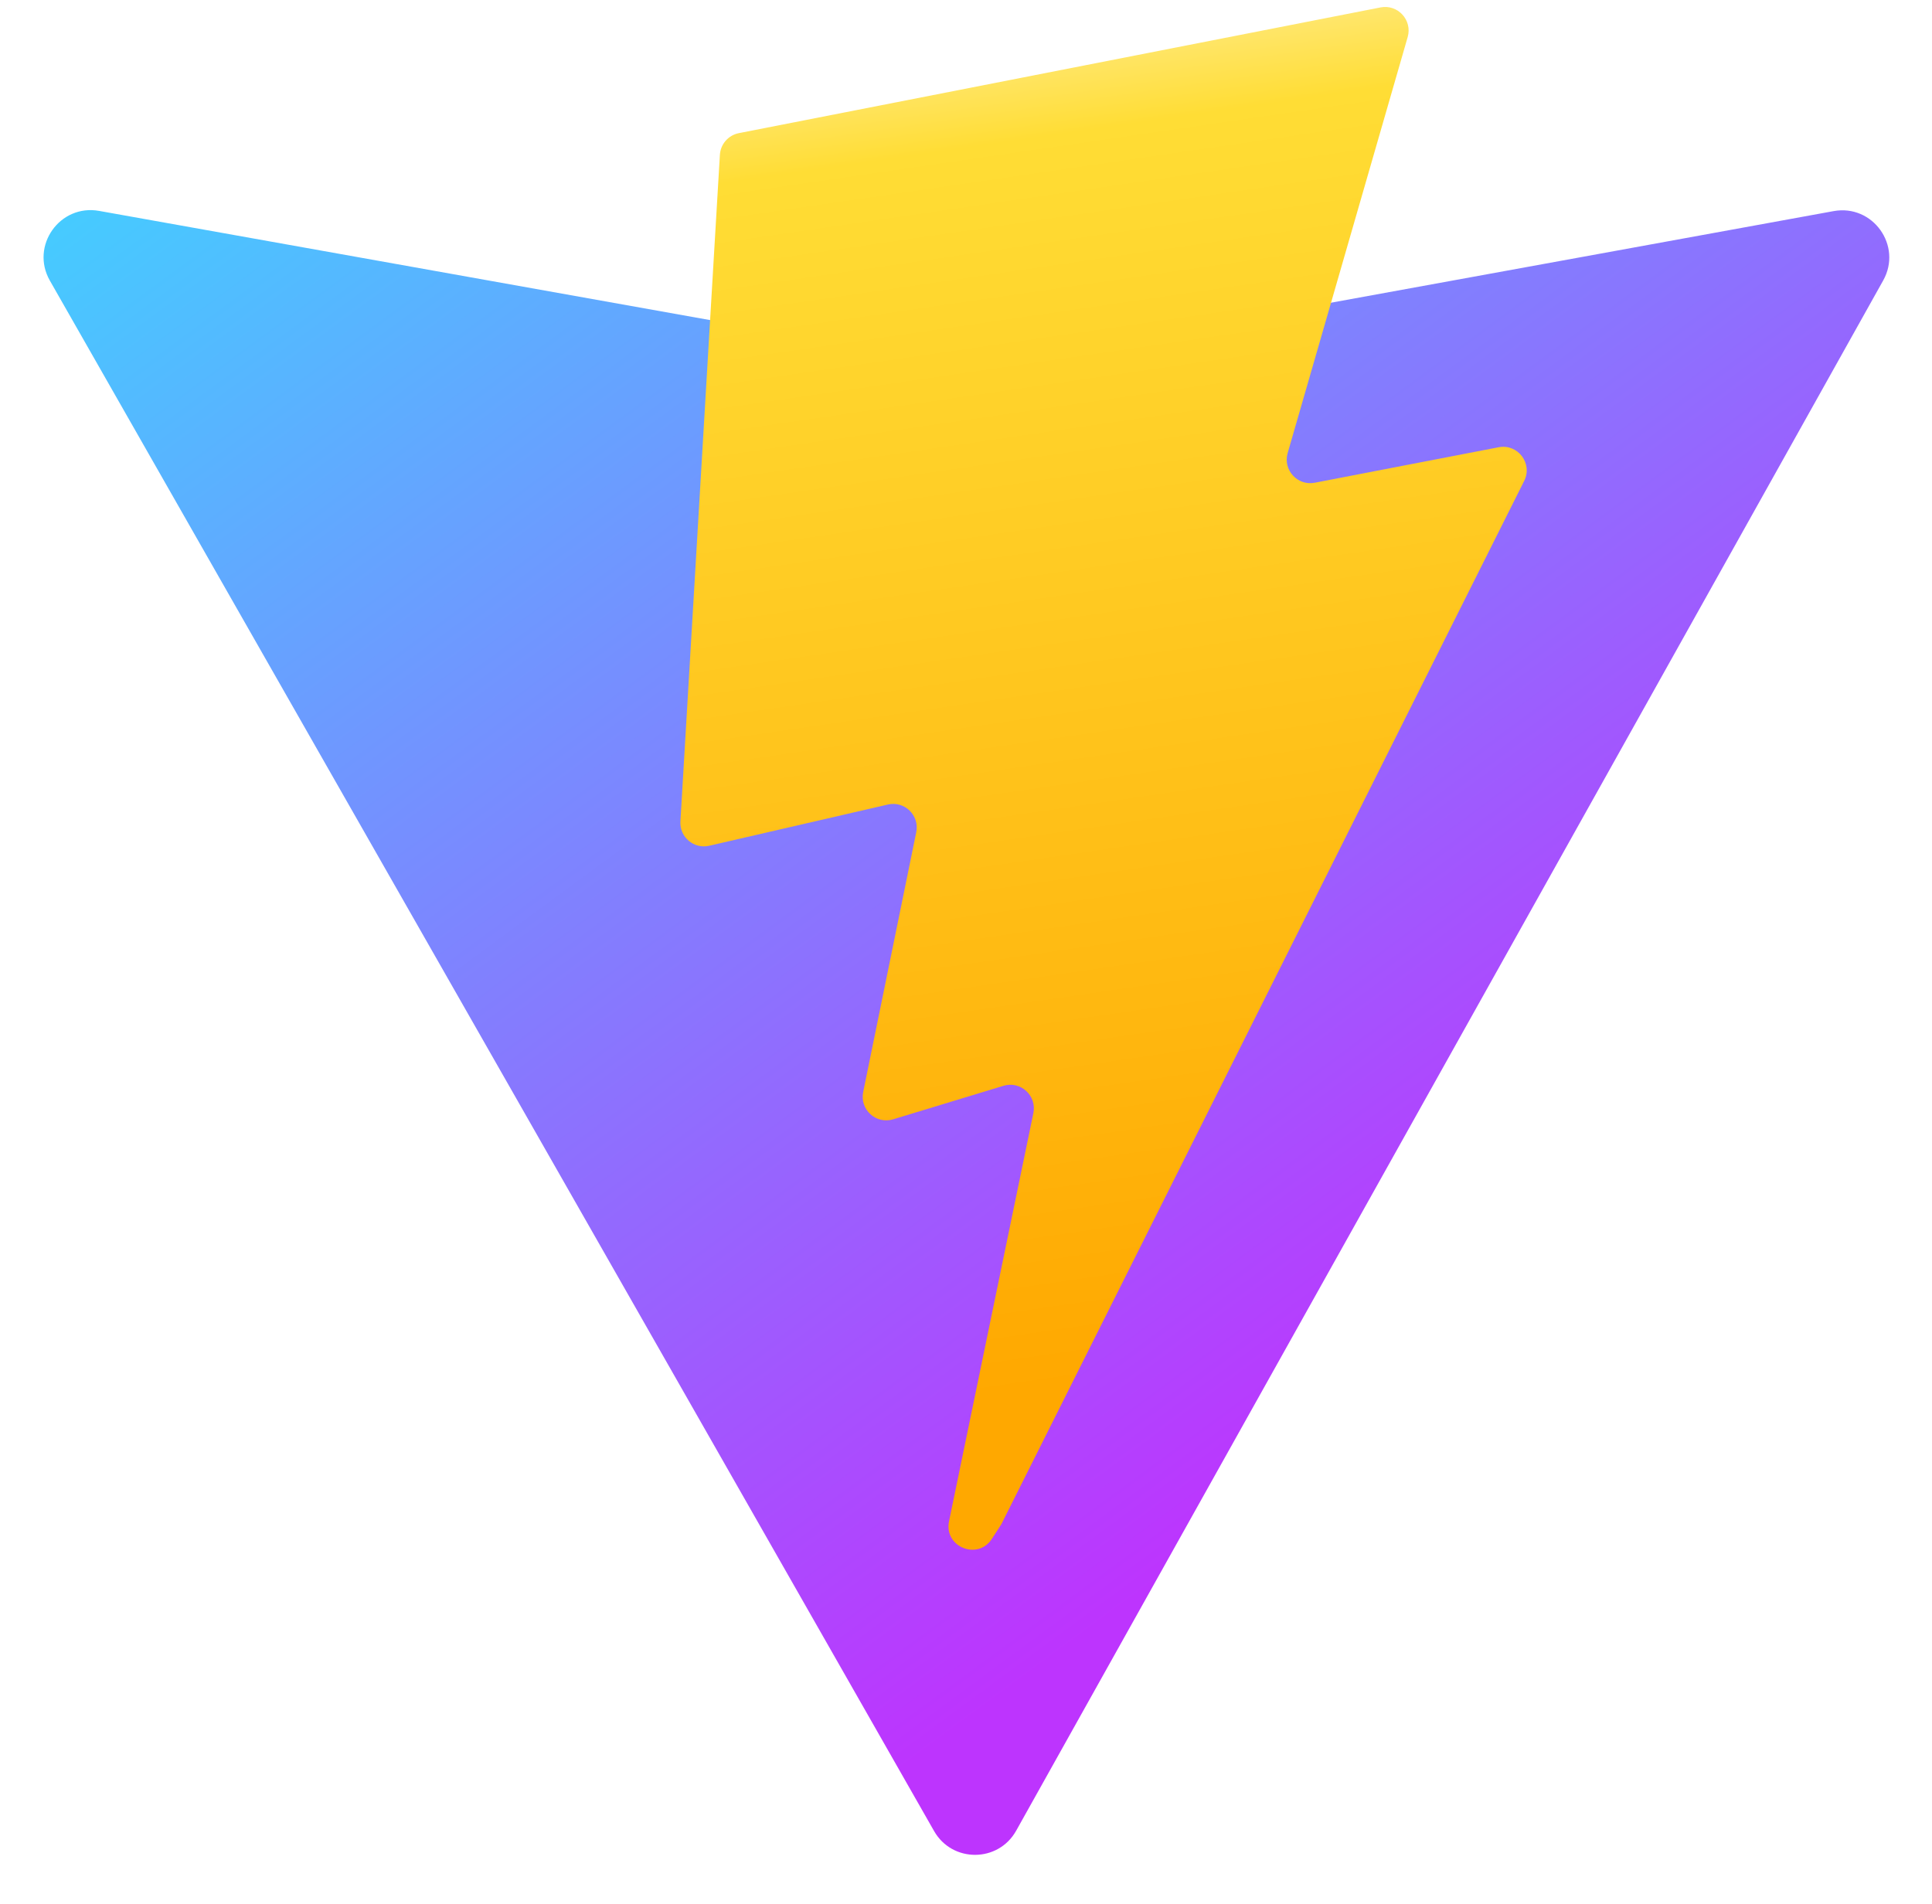
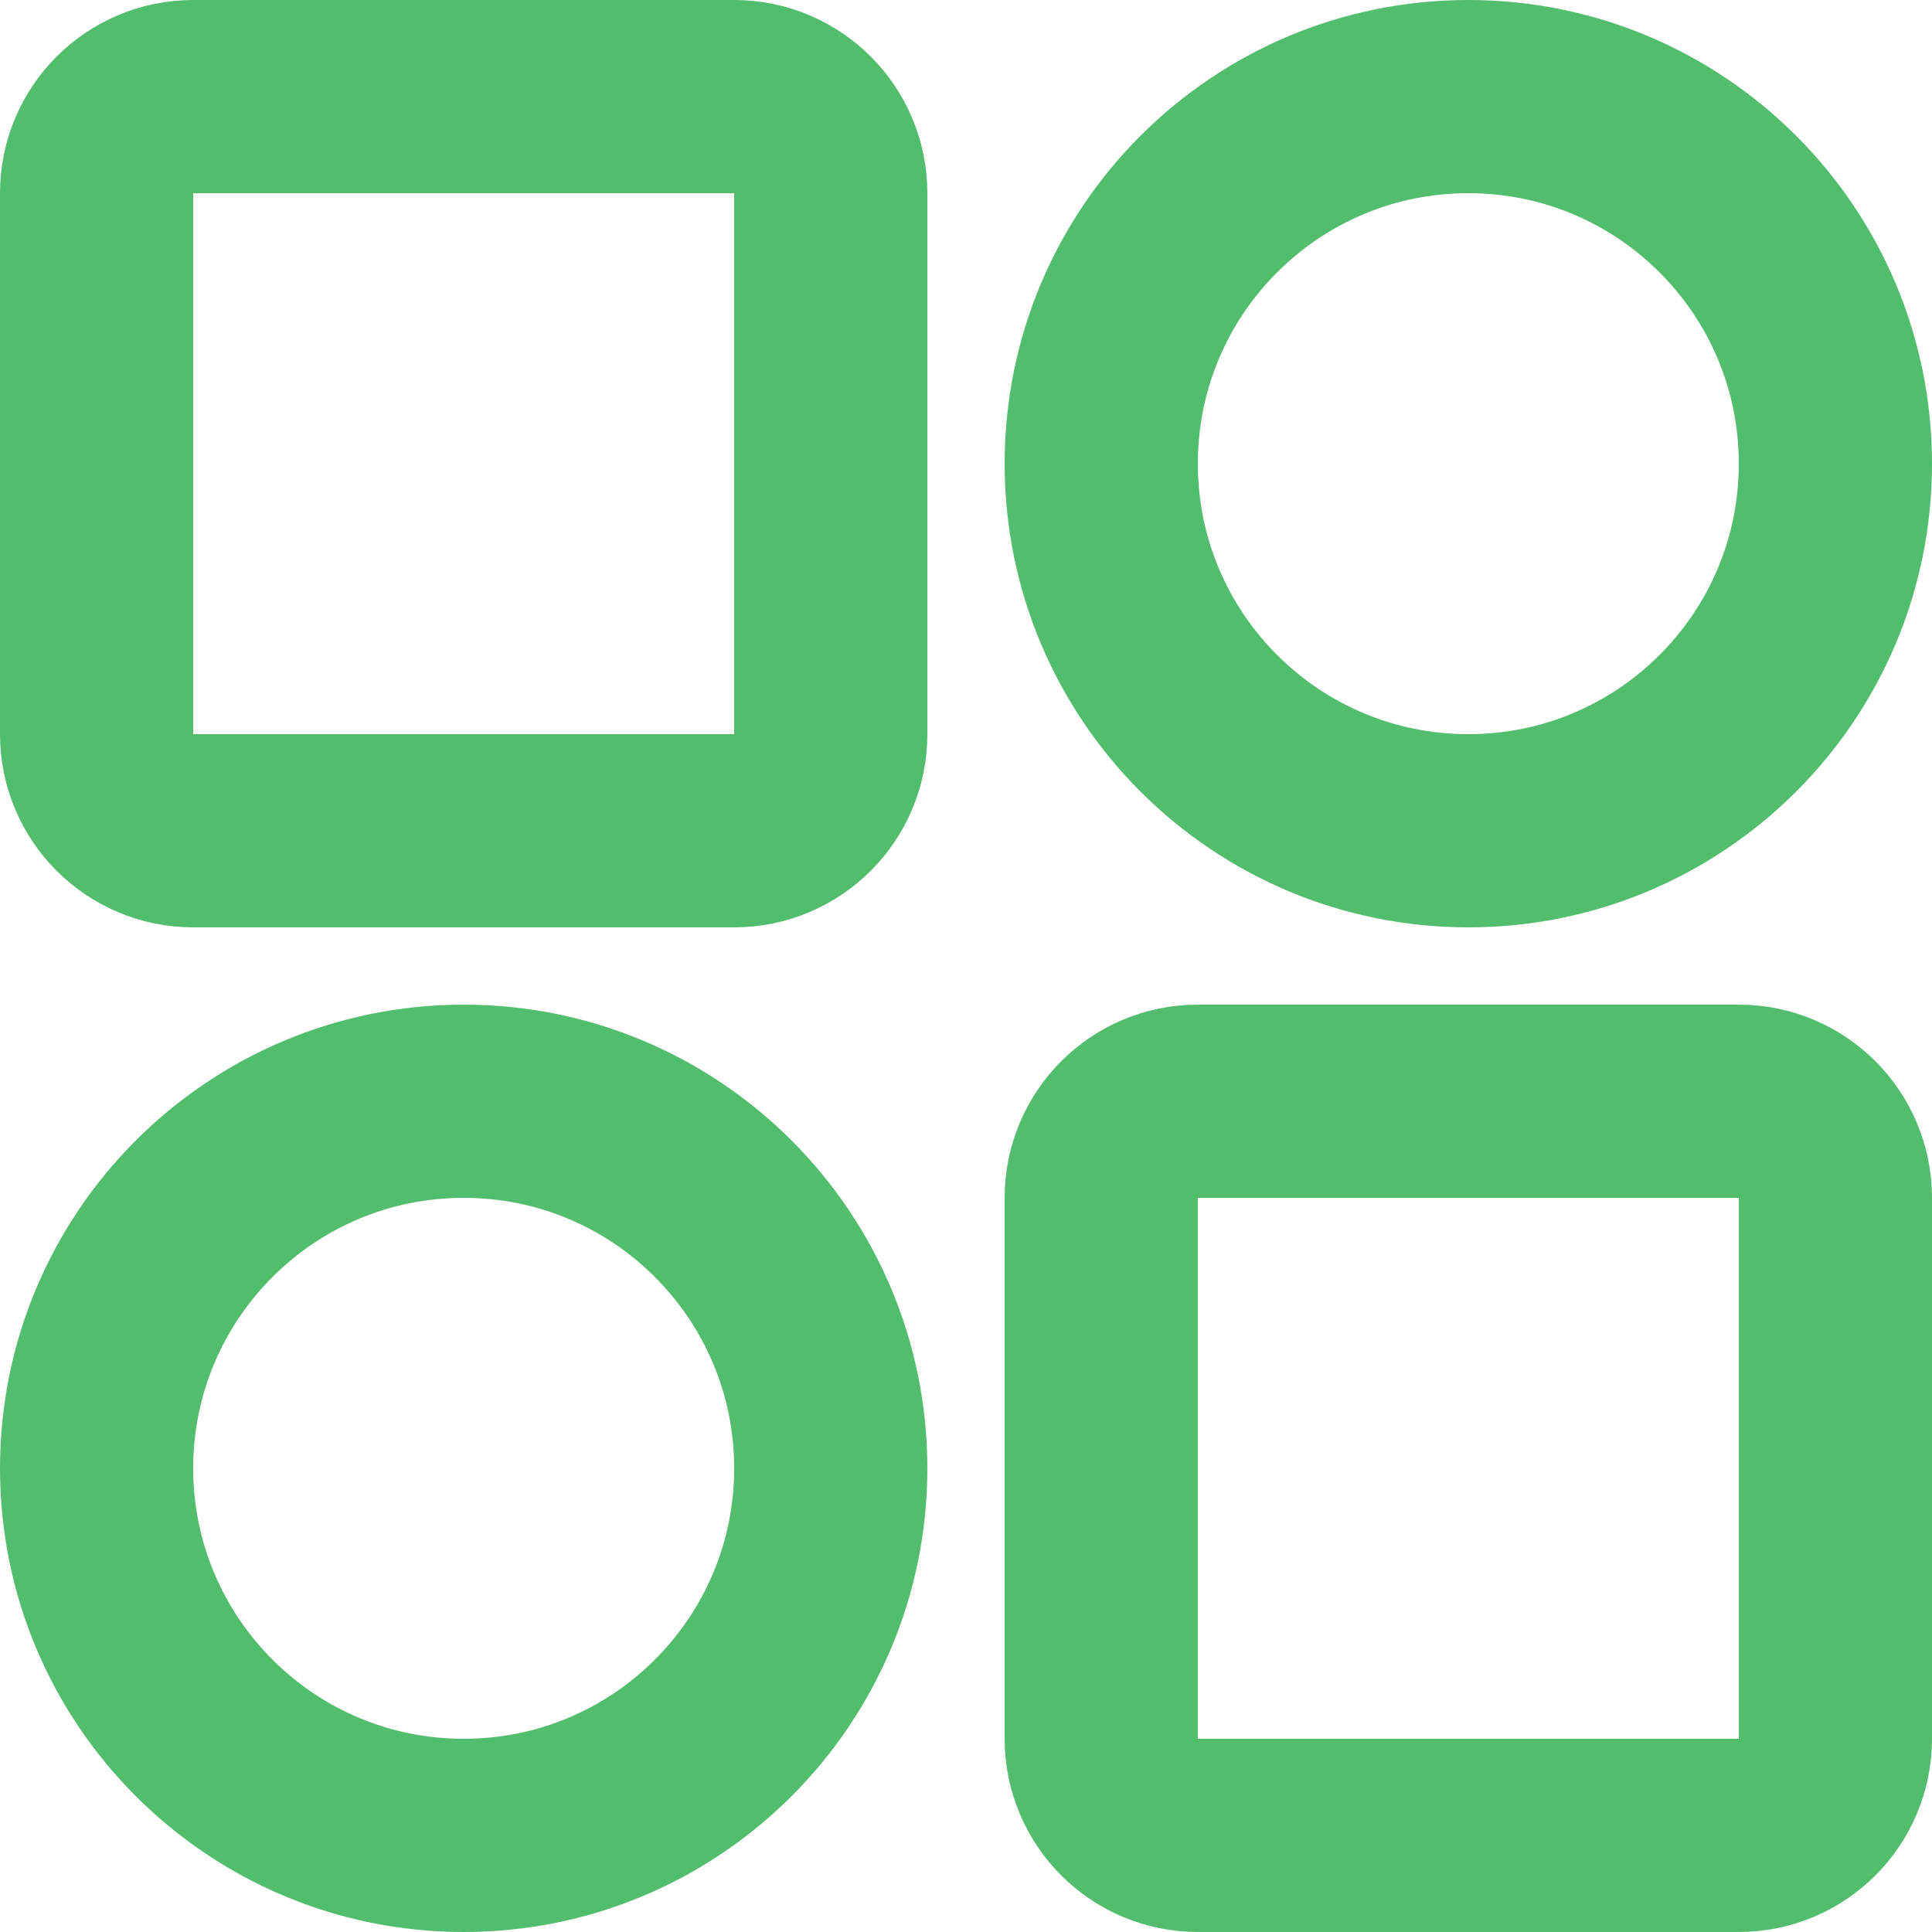
- <svg xmlns="http://www.w3.org/2000/svg" width="410" height="404" viewBox="0 0 410 404" fill="none">
-   <path d="M399.641 59.525L215.643 388.545C211.844 395.338 202.084 395.378 198.228 388.618L10.582 59.556C6.381 52.19 12.68 43.267 21.028 44.759L205.223 77.682C206.398 77.892 207.601 77.89 208.776 77.676L389.119 44.806C397.439 43.289 403.768 52.143 399.641 59.525Z" fill="url(#paint0_linear)" />
-   <path d="M292.965 1.574L156.801 28.255C154.563 28.694 152.906 30.59 152.771 32.866L144.395 174.33C144.198 177.662 147.258 180.248 150.51 179.498L188.42 170.749C191.967 169.931 195.172 173.055 194.443 176.622L183.18 231.775C182.422 235.487 185.907 238.661 189.532 237.56L212.947 230.446C216.577 229.344 220.065 232.527 219.297 236.242L201.398 322.875C200.278 328.294 207.486 331.249 210.492 326.603L212.5 323.5L323.454 102.072C325.312 98.365 322.108 94.137 318.036 94.923L279.014 102.454C275.347 103.161 272.227 99.746 273.262 96.158L298.731 7.867C299.767 4.273 296.636 0.855 292.965 1.574Z" fill="url(#paint1_linear)" />
-   <defs>
-     <linearGradient id="paint0_linear" x1="6" y1="33" x2="235" y2="344" gradientUnits="userSpaceOnUse">
-       <stop stop-color="#41D1FF" />
-       <stop offset="1" stop-color="#BD34FE" />
-     </linearGradient>
-     <linearGradient id="paint1_linear" x1="194.651" y1="8.818" x2="236.076" y2="292.989" gradientUnits="userSpaceOnUse">
-       <stop stop-color="#FFEA83" />
-       <stop offset="0.083" stop-color="#FFDD35" />
-       <stop offset="1" stop-color="#FFA800" />
-     </linearGradient>
-   </defs>
+ <svg xmlns="http://www.w3.org/2000/svg" width="200" height="200" viewBox="0 0 200 200" fill="none">
+   <path d="M10 20C10 14.477 14.477 10 20 10H76C81.523 10 86 14.477 86 20V76C86 81.523 81.523 86 76 86H20C14.477 86 10 81.523 10 76V20Z" stroke="#52BD6D" stroke-width="20" />
+   <path d="M114 124C114 118.477 118.477 114 124 114H180C185.523 114 190 118.477 190 124V180C190 185.523 185.523 190 180 190H124C118.477 190 114 185.523 114 180V124Z" stroke="#52BD6D" stroke-width="20" />
+   <circle cx="152" cy="48" r="38" stroke="#52BD6D" stroke-width="20" />
+   <circle cx="48" cy="152" r="38" stroke="#52BD6D" stroke-width="20" />
</svg>
